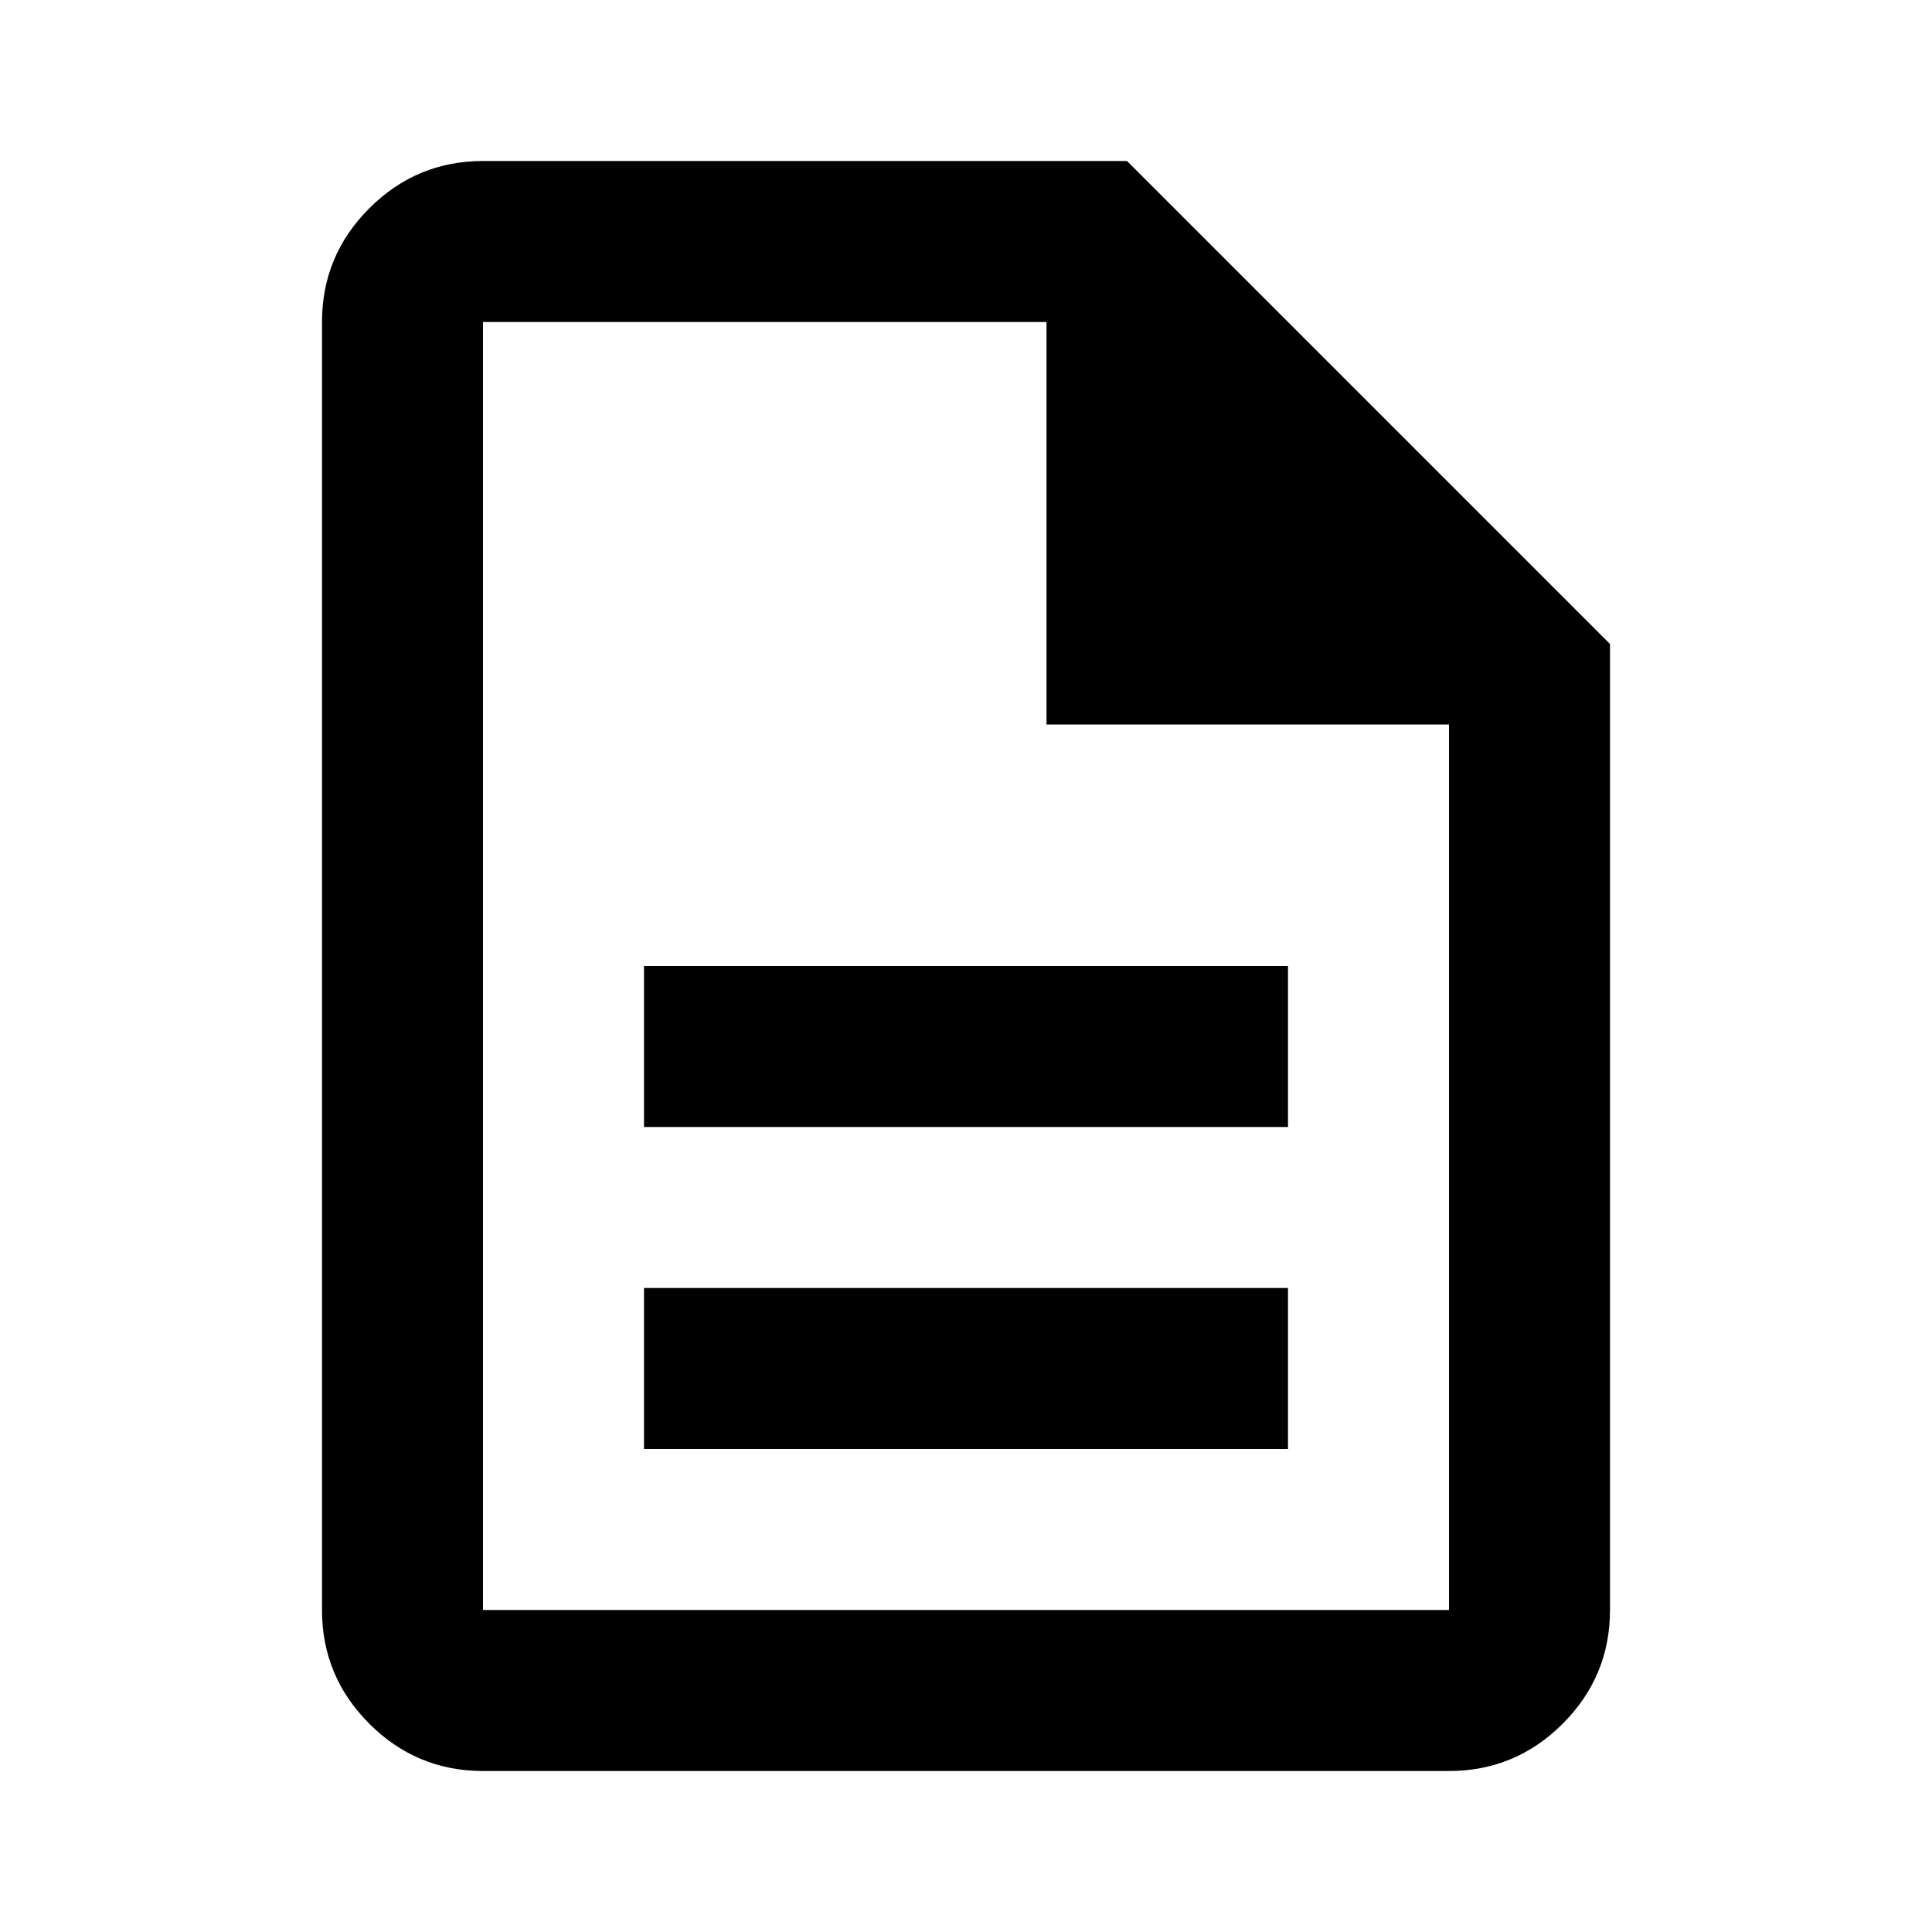
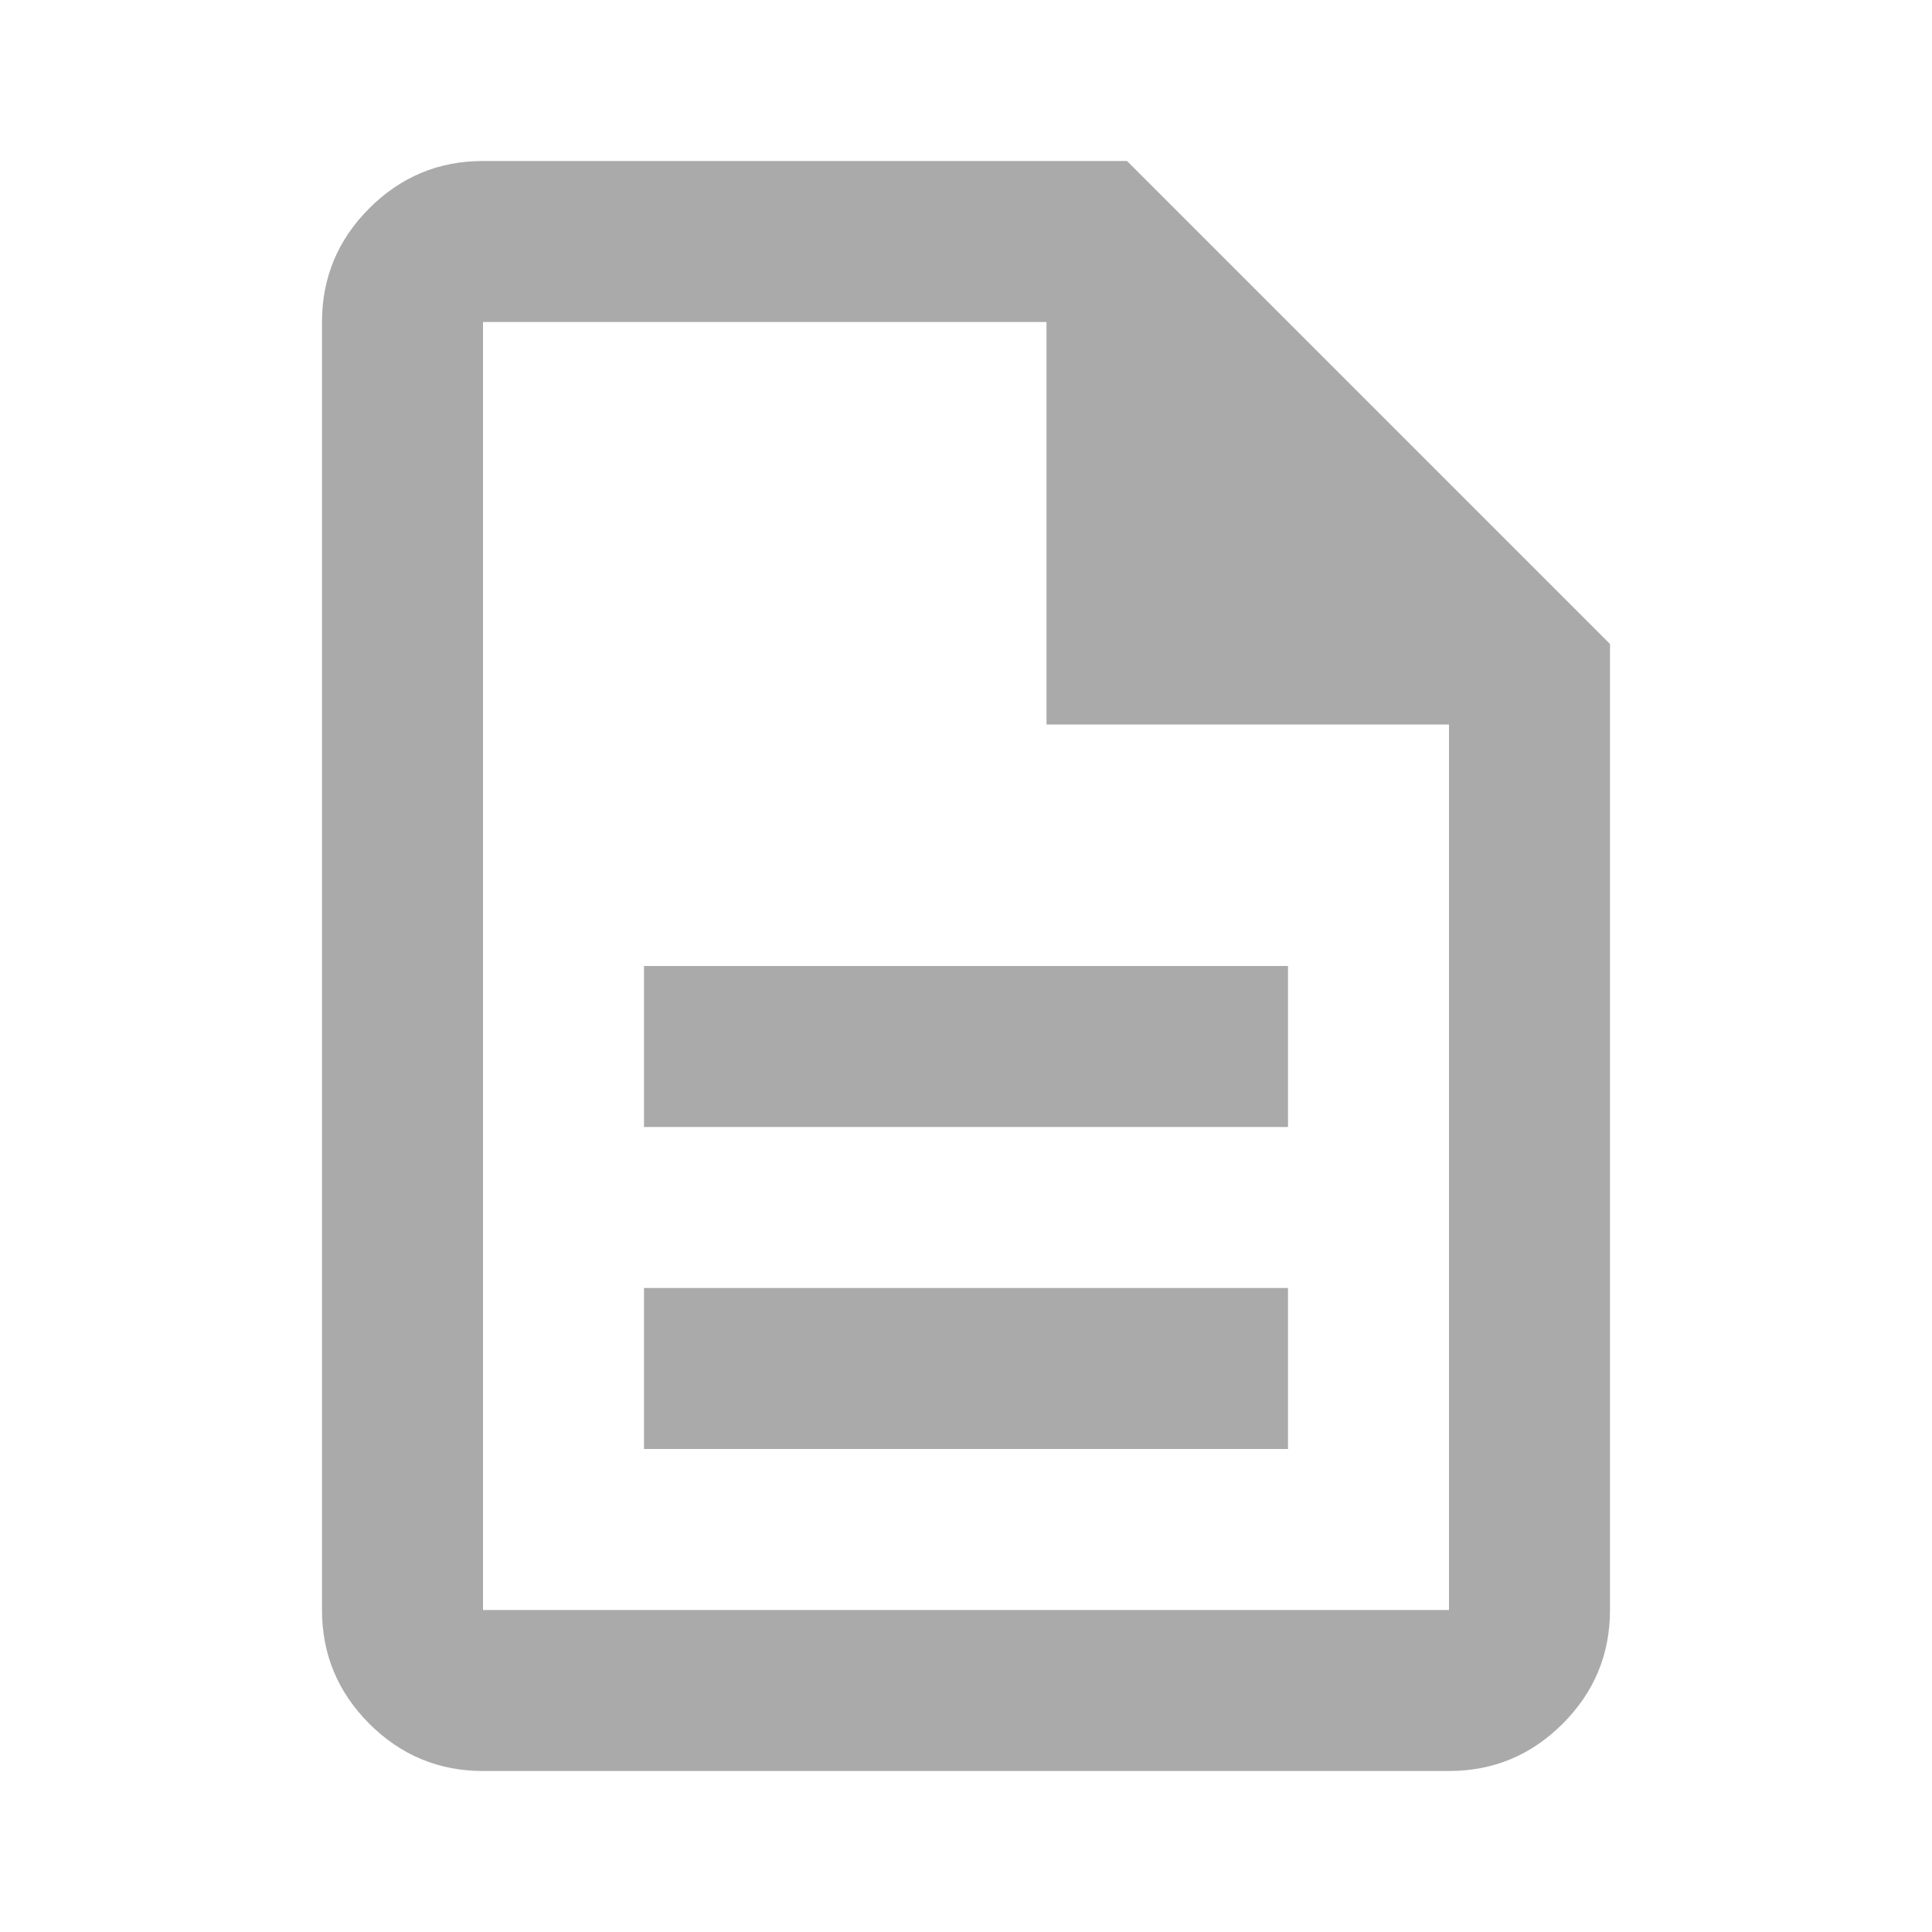
- <svg xmlns="http://www.w3.org/2000/svg" height="24px" viewBox="0 -960 960 960" width="24px" fill="000">
+ <svg xmlns="http://www.w3.org/2000/svg" height="24px" viewBox="0 -960 960 960" width="24px" fill="#aaa">
  <path d="M320-240h320v-80H320v80Zm0-160h320v-80H320v80ZM240-80q-33 0-56.5-23.5T160-160v-640q0-33 23.5-56.5T240-880h320l240 240v480q0 33-23.5 56.5T720-80H240Zm280-520v-200H240v640h480v-440H520ZM240-800v200-200 640-640Z" />
</svg>
